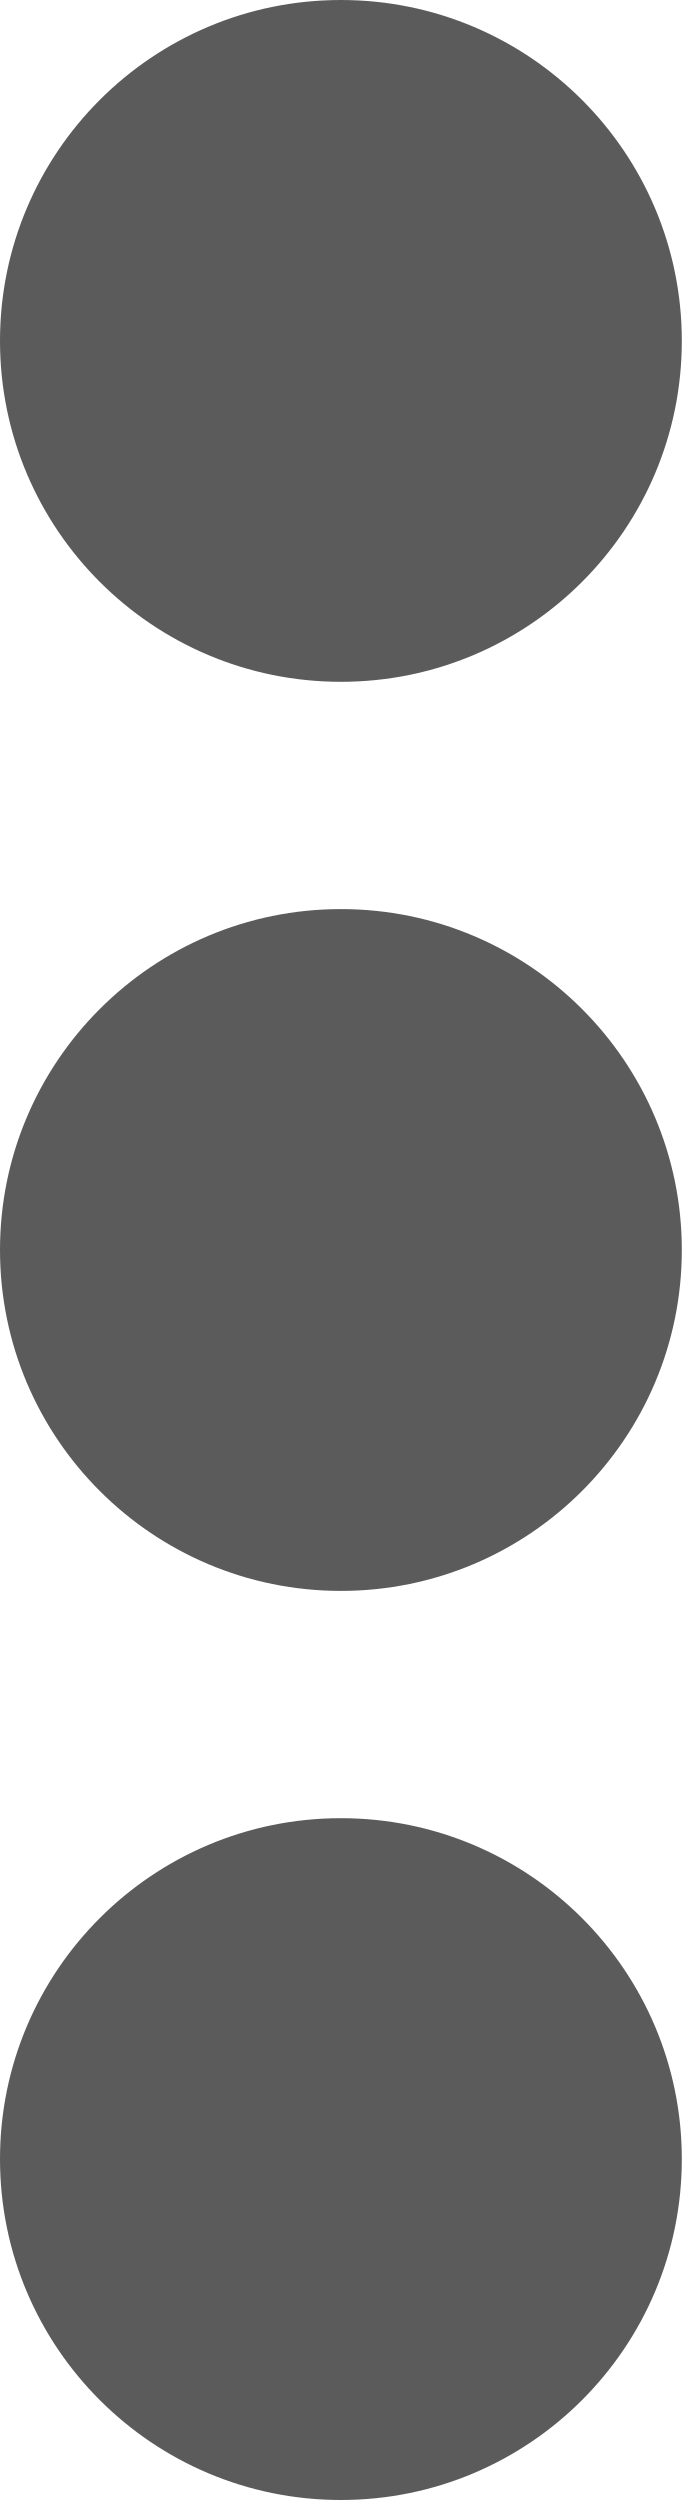
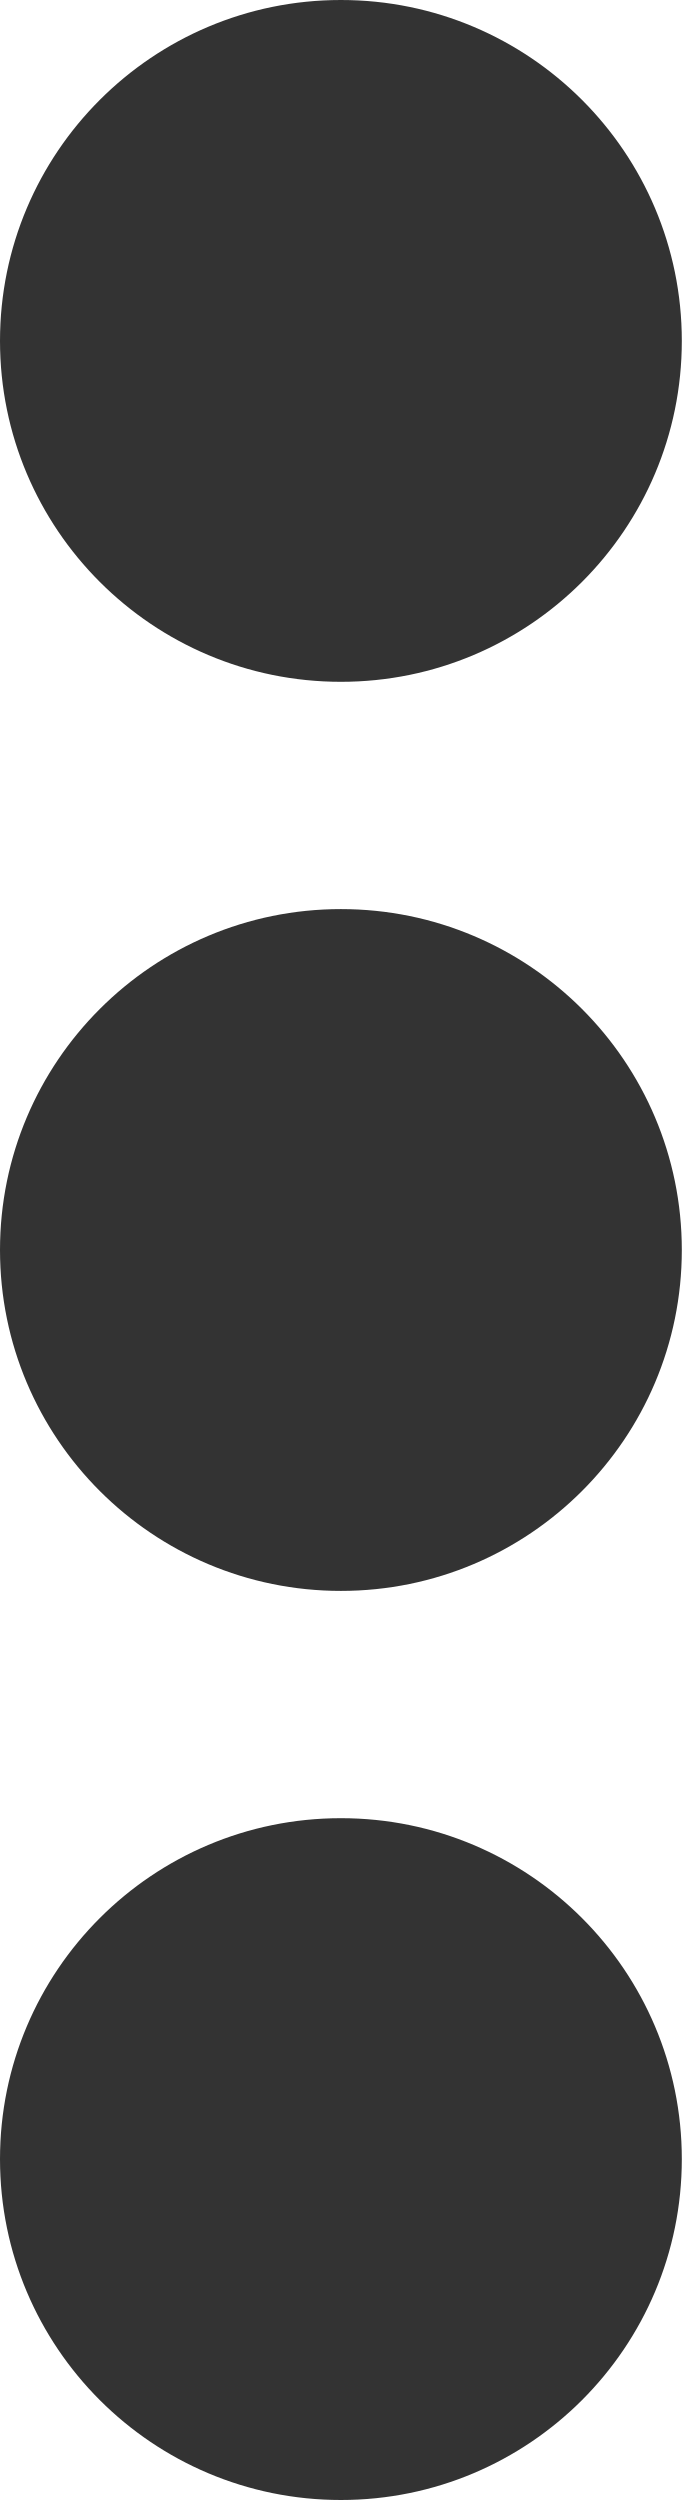
<svg xmlns="http://www.w3.org/2000/svg" width="6" height="22" viewBox="0 0 6 22" fill="none">
-   <circle cx="3" cy="3" r="3" transform="rotate(90 3 3)" fill="#333333" fill-opacity="0.8" />
-   <circle cx="3" cy="11" r="3" transform="rotate(90 3 11)" fill="#333333" fill-opacity="0.8" />
-   <circle cx="3" cy="19" r="3" transform="rotate(90 3 19)" fill="#333333" fill-opacity="0.8" />
+   <circle cx="3" cy="3" r="3" transform="rotate(90 3 3)" fill="#333333" fillOpacity="0.8" />
+   <circle cx="3" cy="11" r="3" transform="rotate(90 3 11)" fill="#333333" fillOpacity="0.8" />
+   <circle cx="3" cy="19" r="3" transform="rotate(90 3 19)" fill="#333333" fillOpacity="0.8" />
</svg>
